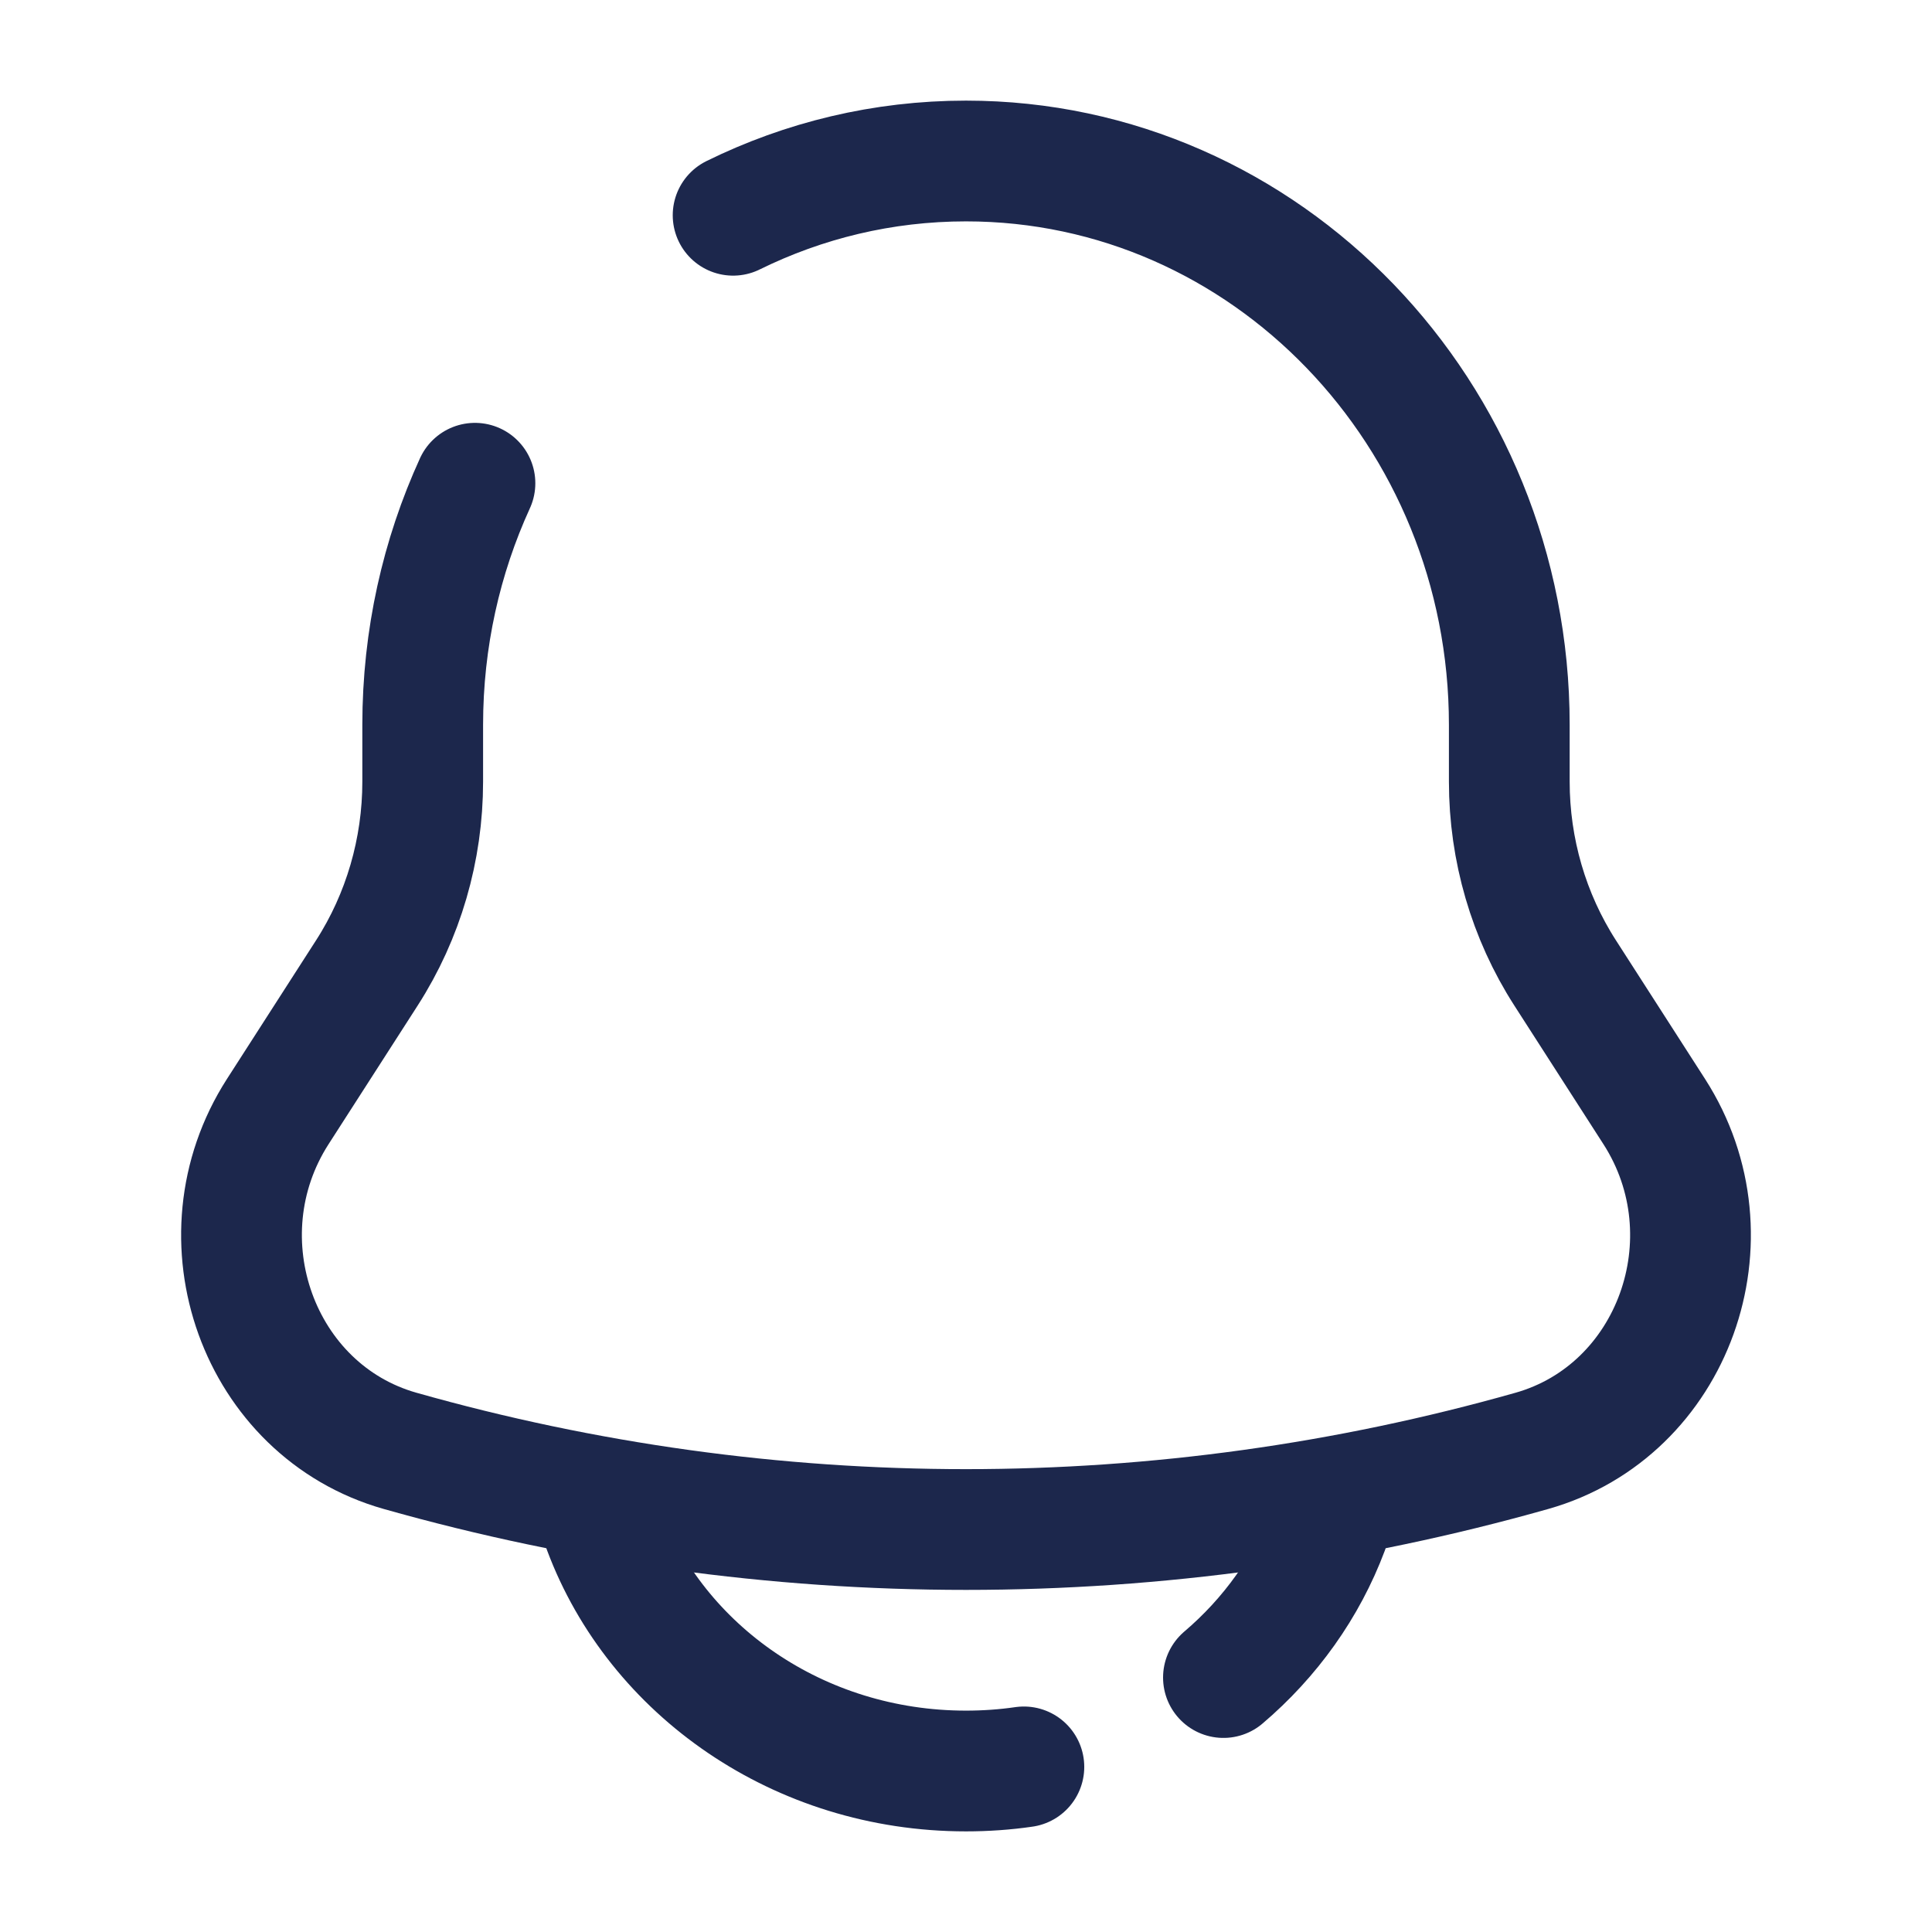
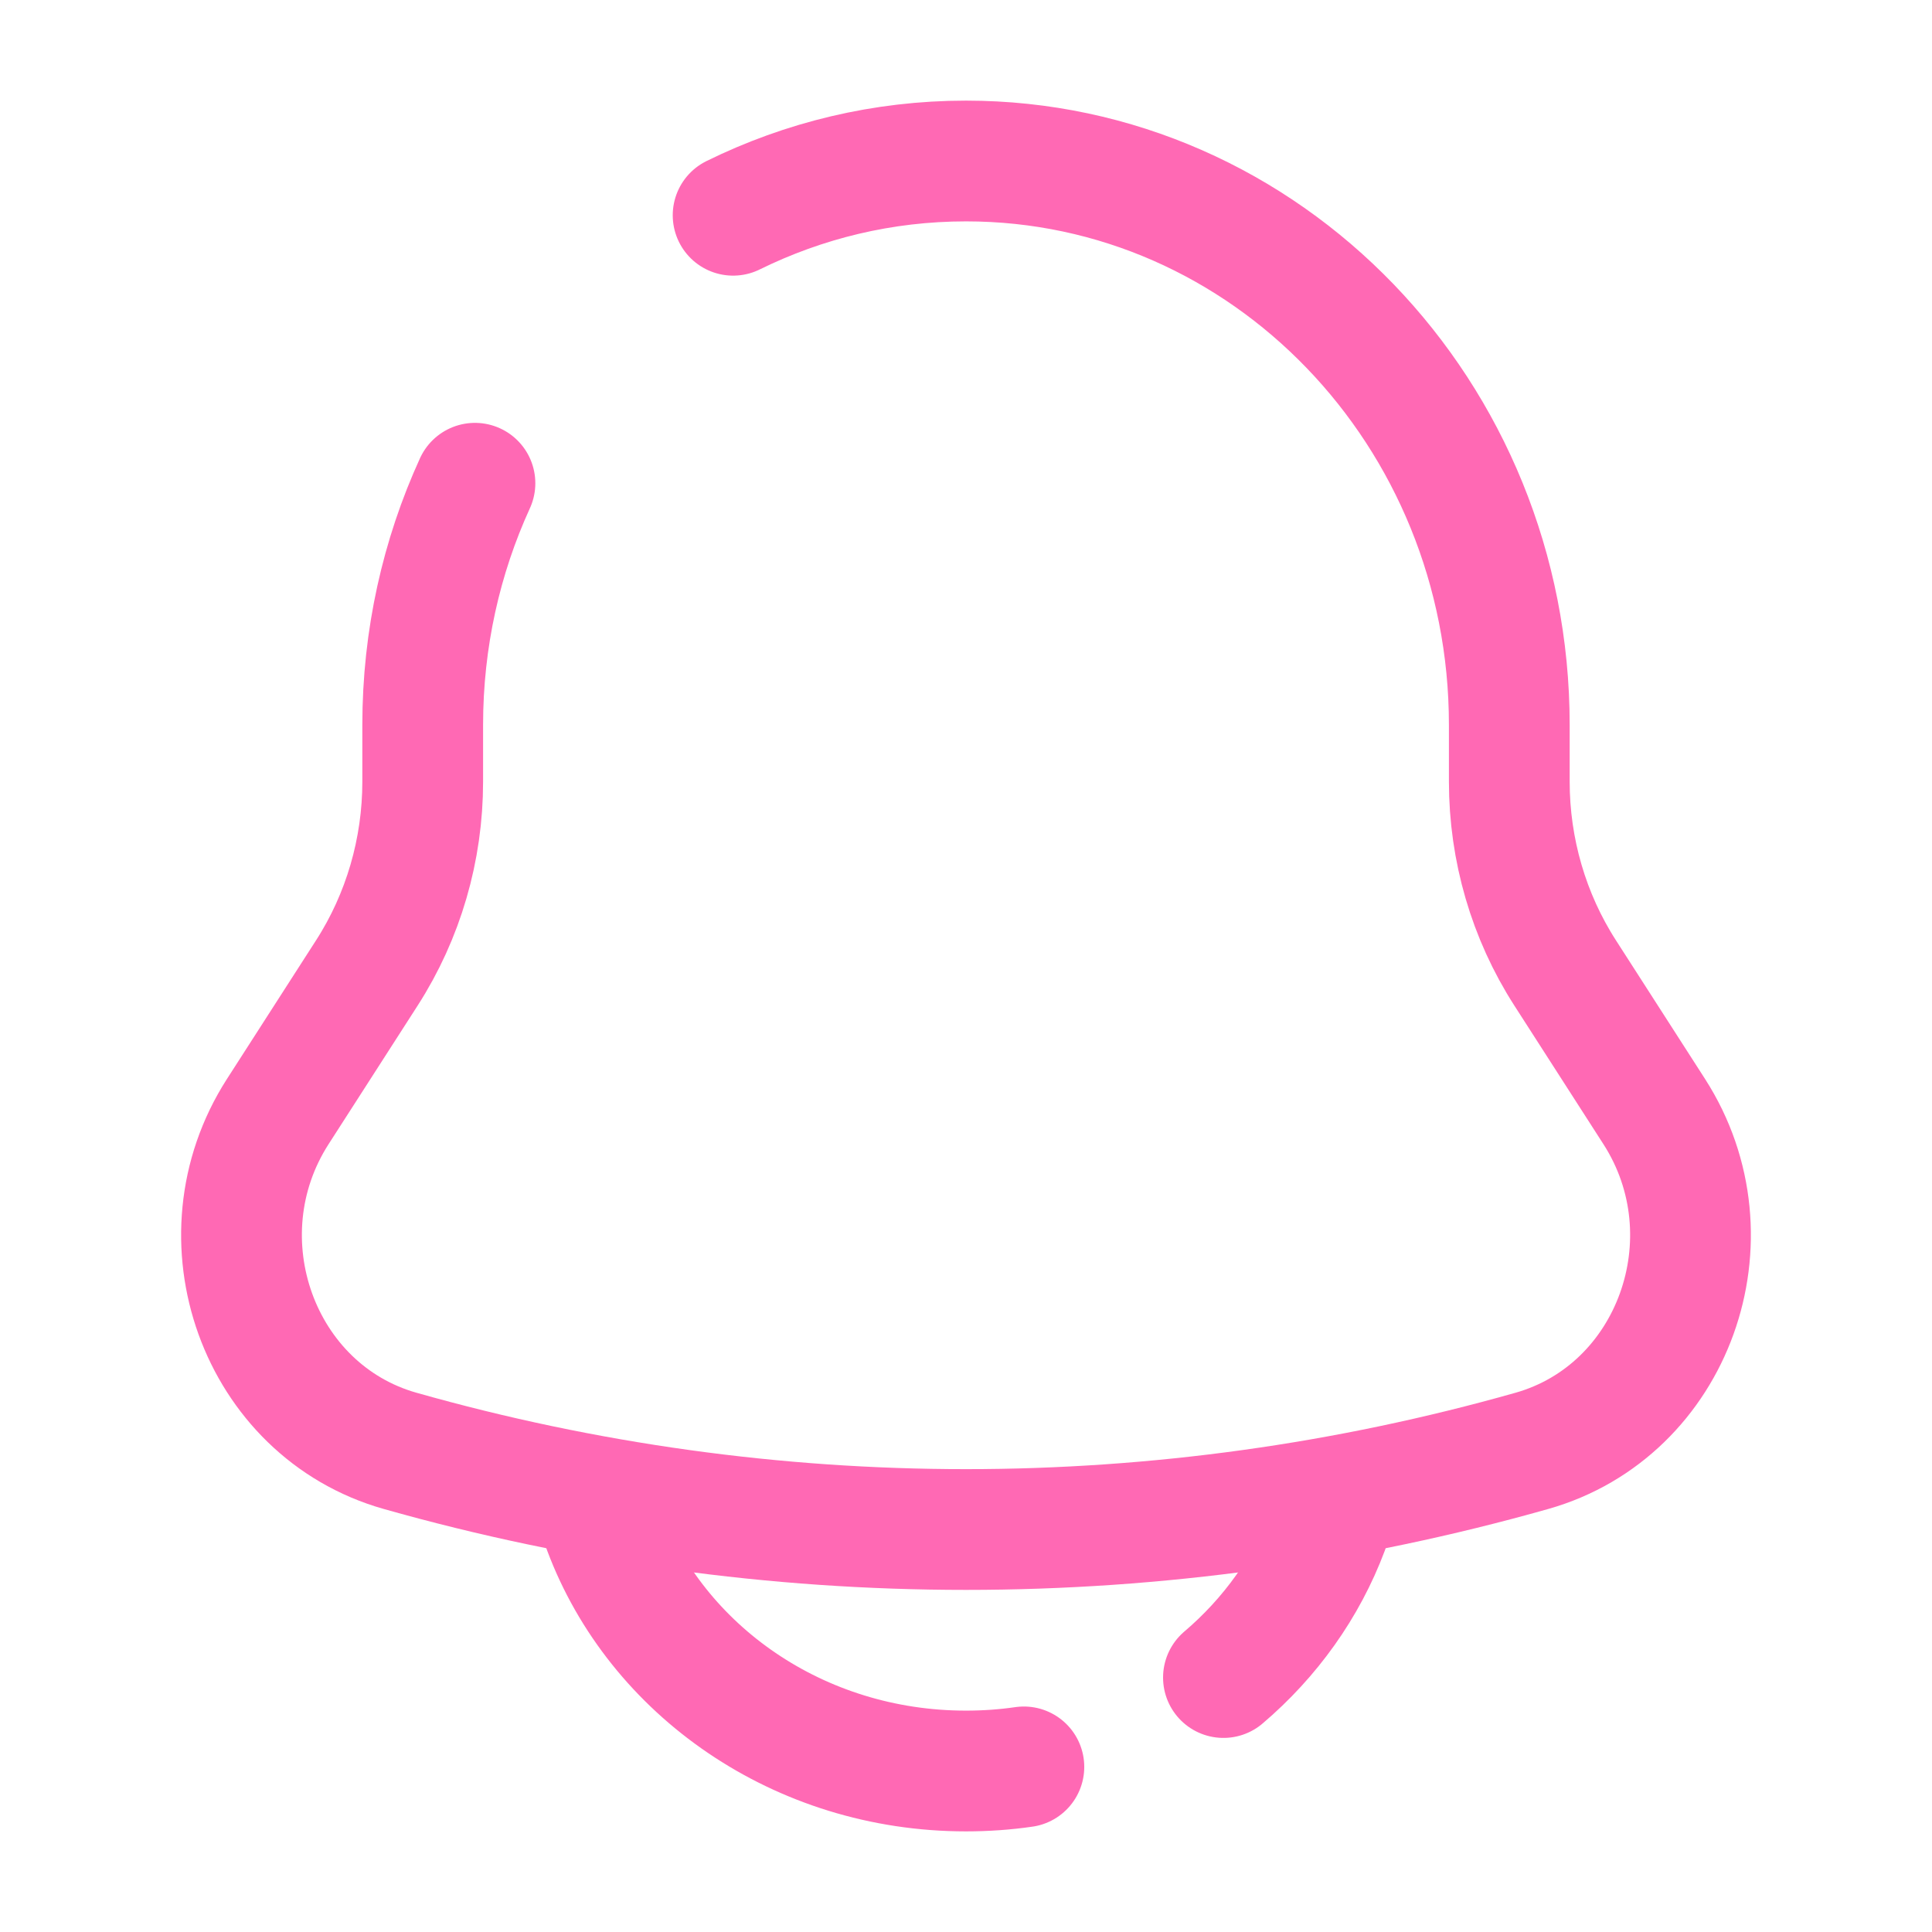
<svg xmlns="http://www.w3.org/2000/svg" width="800px" height="800px" viewBox="0 0 24 24" fill="none">
-   <path d="M9.107 2.674C9.984 2.242 10.965 2 12 2C15.727 2 18.749 5.136 18.749 9.005V9.71C18.749 10.555 18.99 11.382 19.442 12.085L20.55 13.809C21.561 15.384 20.789 17.525 19.03 18.023C14.427 19.326 9.573 19.326 4.97 18.023C3.211 17.525 2.439 15.384 3.45 13.809L4.558 12.085C5.01 11.382 5.251 10.555 5.251 9.71V9.005C5.251 7.931 5.484 6.913 5.9 6.003" stroke="#1C274C" stroke-width="1.5" stroke-linecap="round" />
-   <path d="M7.5 19C8.155 20.748 9.922 22 12 22C12.245 22 12.485 21.983 12.719 21.949M16.5 19C16.233 19.713 15.781 20.343 15.198 20.839" stroke="#1C274C" stroke-width="1.5" stroke-linecap="round" />
+   <path d="M9.107 2.674C9.984 2.242 10.965 2 12 2C15.727 2 18.749 5.136 18.749 9.005V9.71C18.749 10.555 18.99 11.382 19.442 12.085L20.55 13.809C21.561 15.384 20.789 17.525 19.03 18.023C14.427 19.326 9.573 19.326 4.97 18.023C3.211 17.525 2.439 15.384 3.45 13.809L4.558 12.085C5.01 11.382 5.251 10.555 5.251 9.71V9.005C5.251 7.931 5.484 6.913 5.9 6.003" stroke="#FF69B4" stroke-width="1.5" stroke-linecap="round" />
+   <path d="M7.5 19C8.155 20.748 9.922 22 12 22C12.245 22 12.485 21.983 12.719 21.949M16.5 19C16.233 19.713 15.781 20.343 15.198 20.839" stroke="#FF69B4" stroke-width="1.5" stroke-linecap="round" />
</svg>
